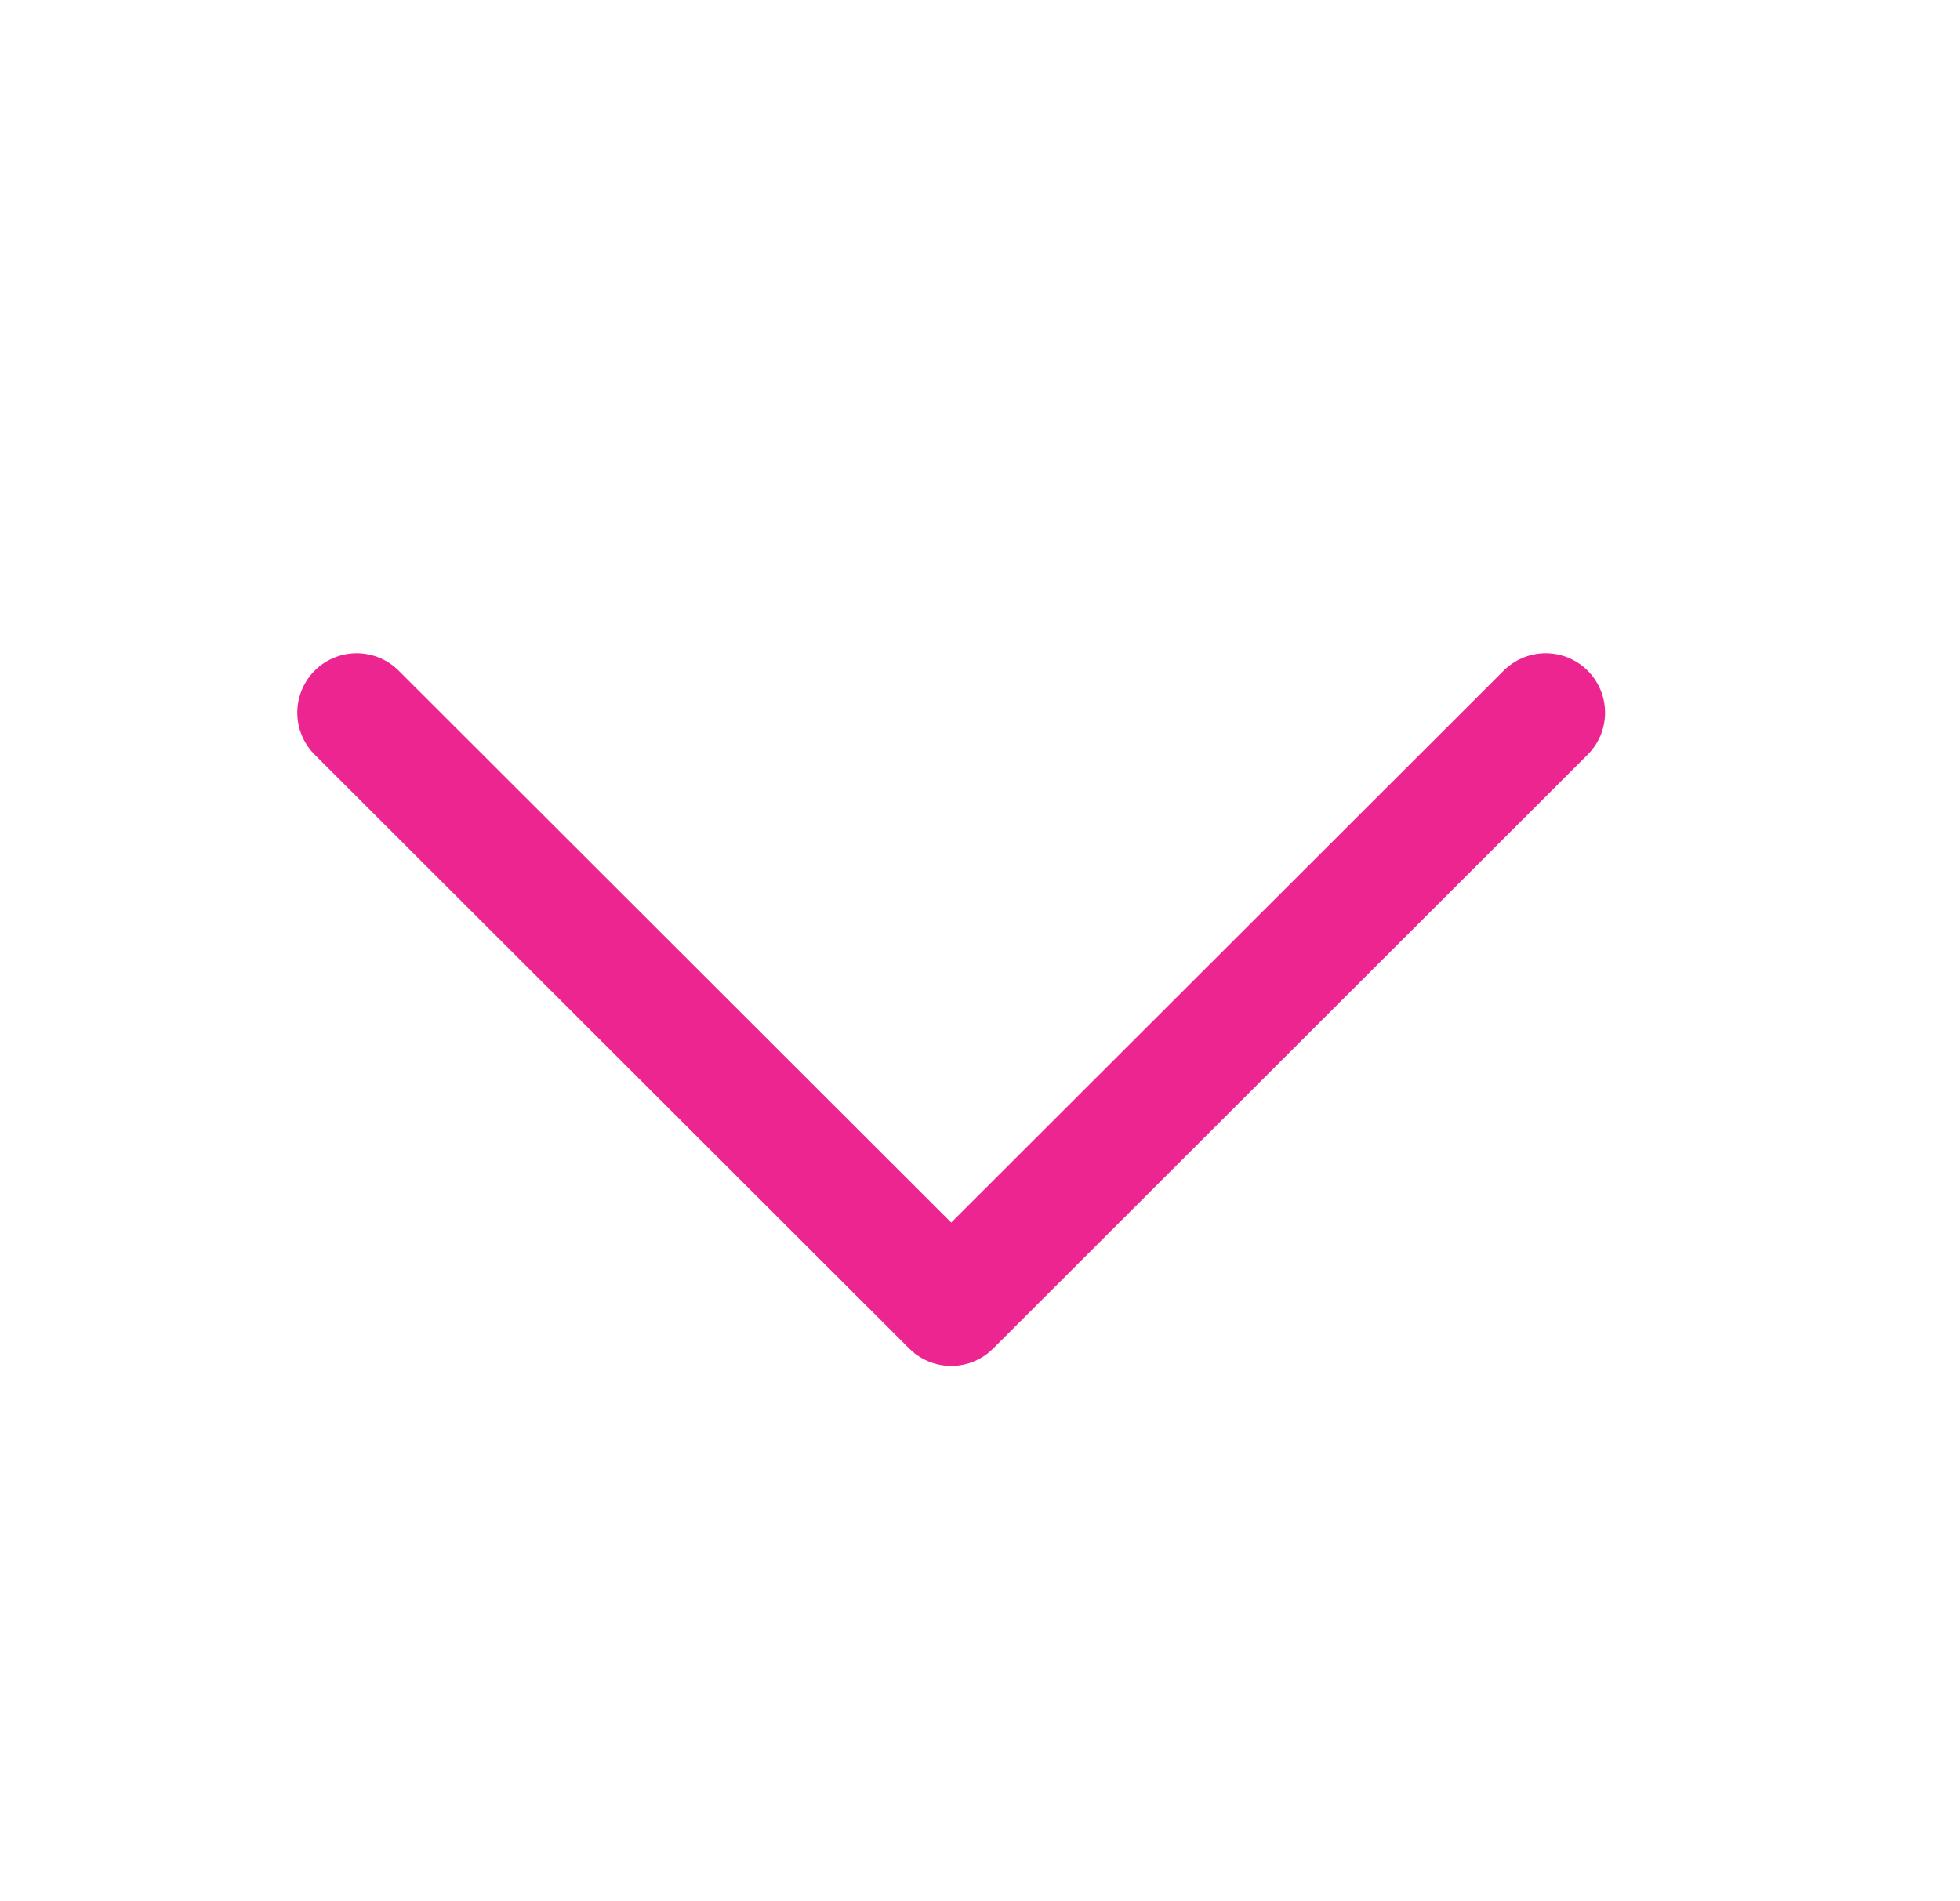
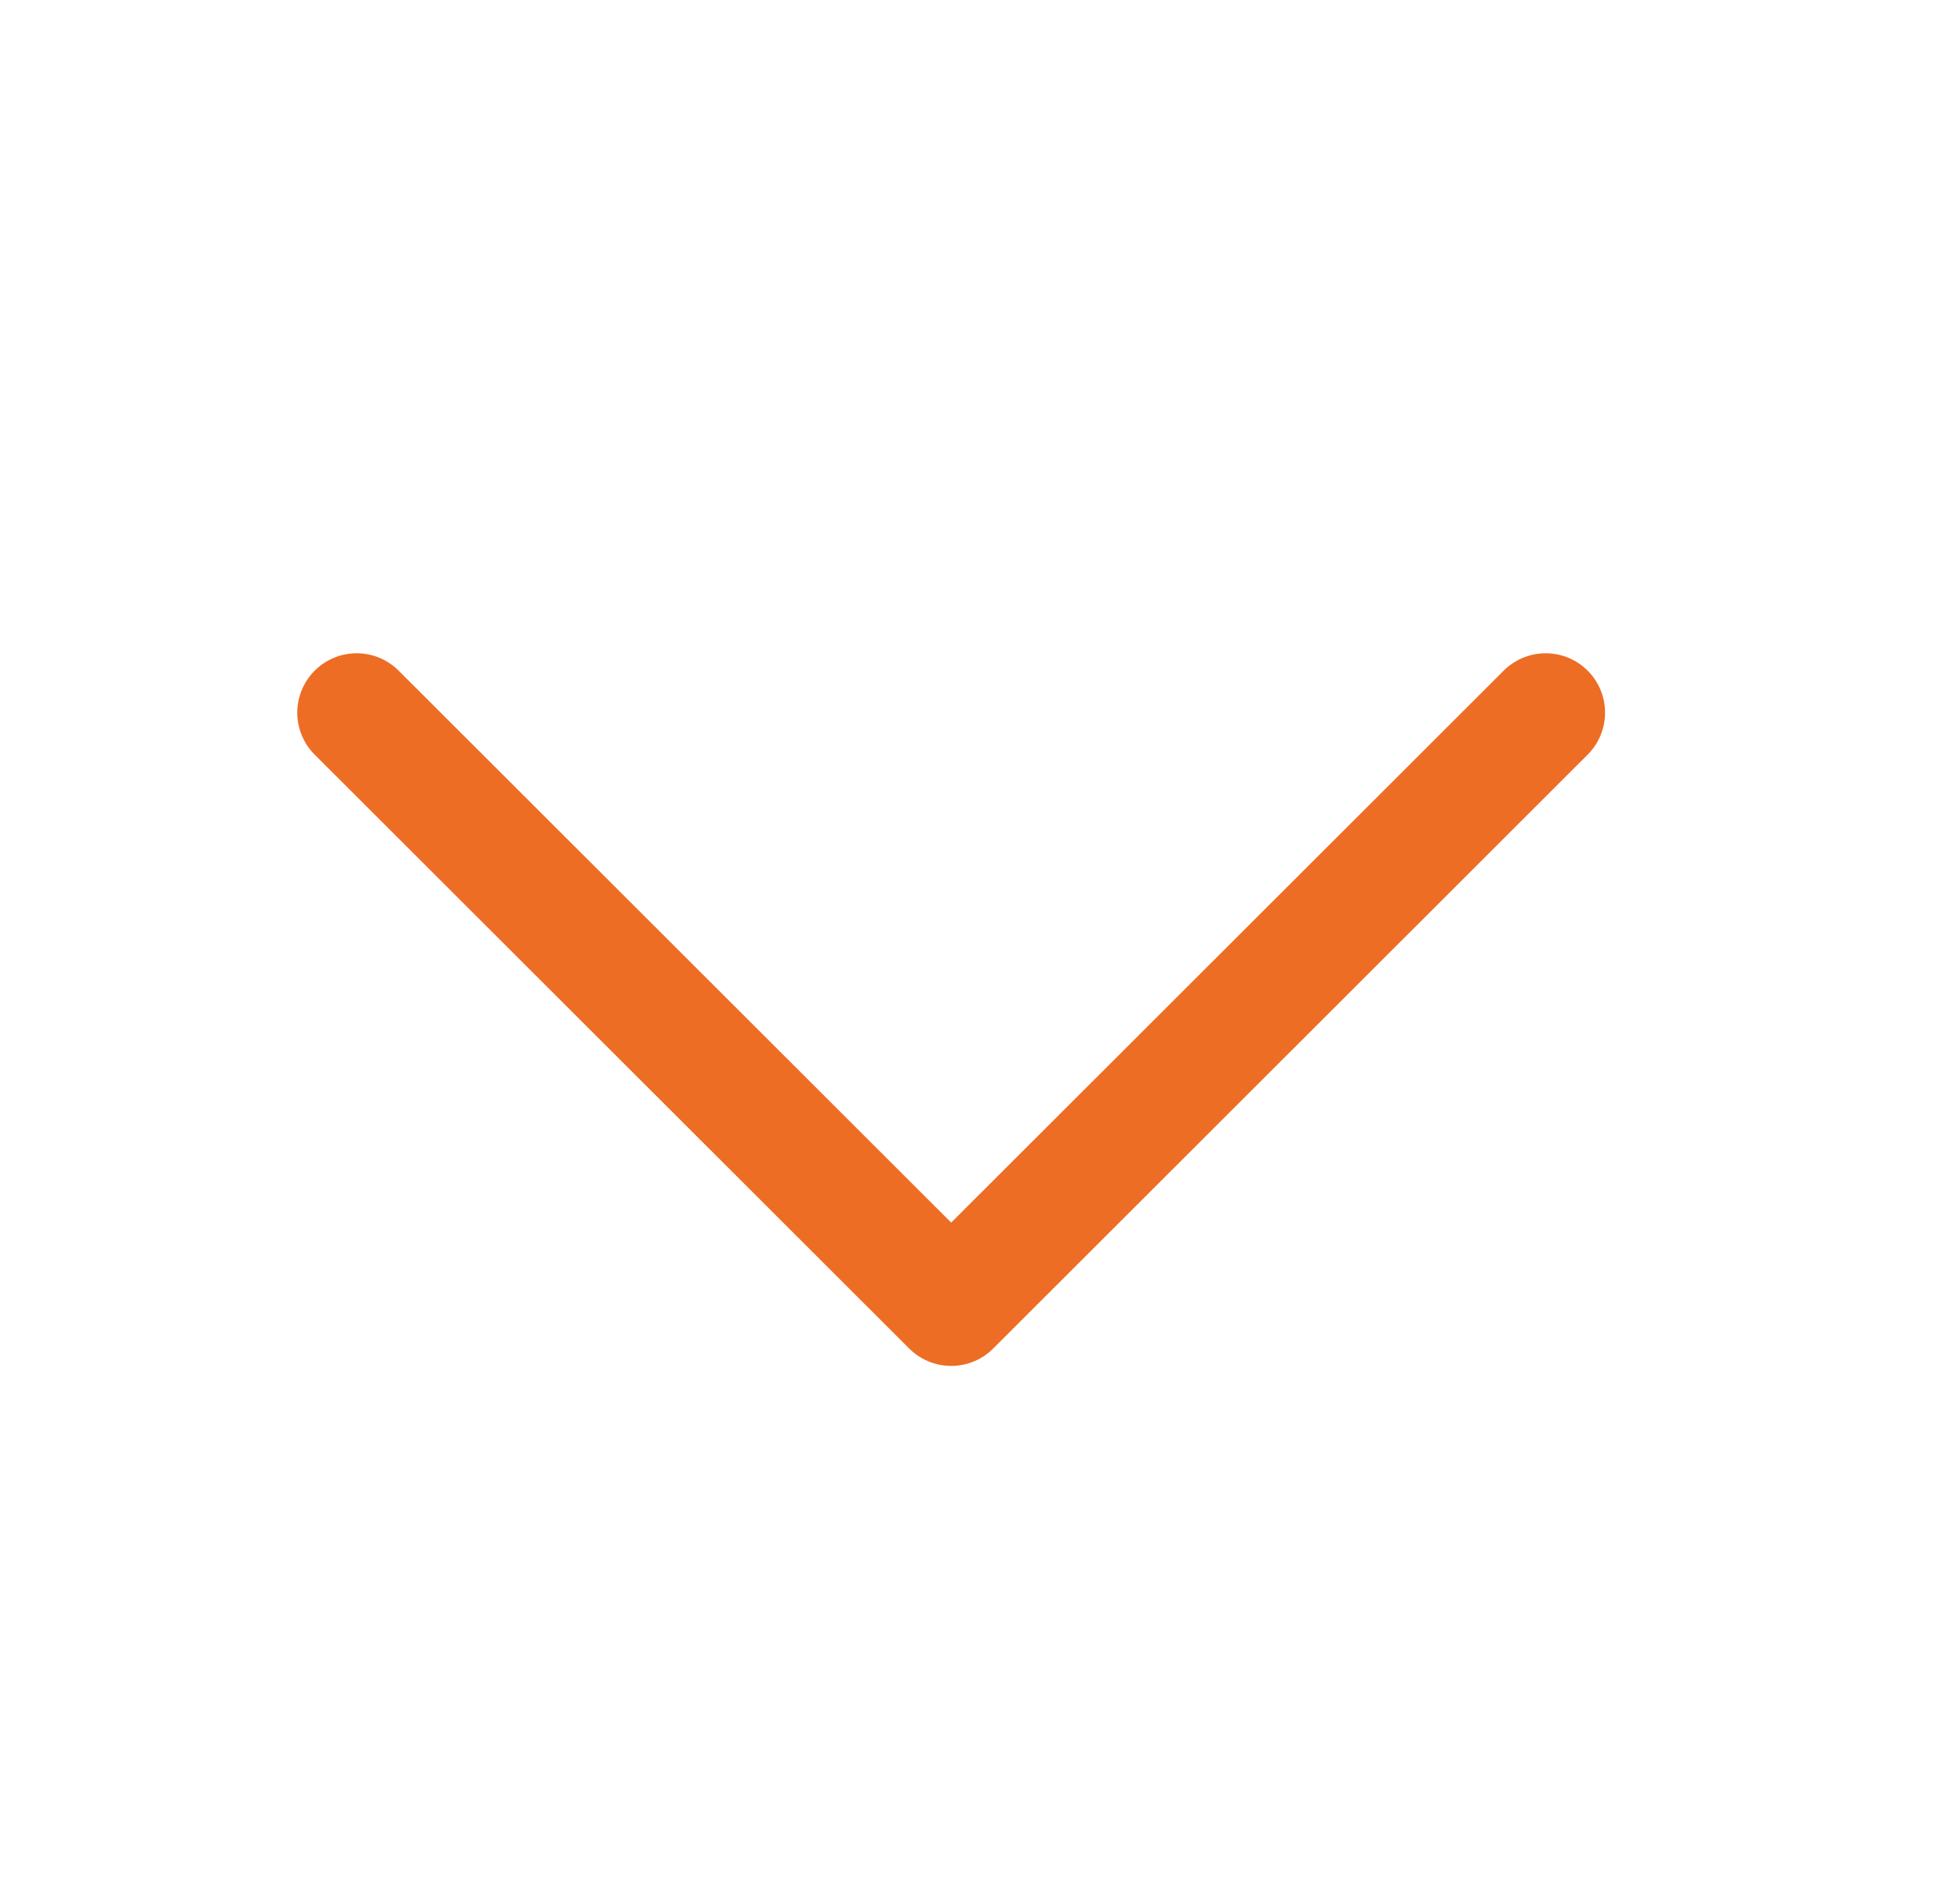
<svg xmlns="http://www.w3.org/2000/svg" width="33" height="32" viewBox="0 0 33 32" fill="none">
-   <path d="M26.024 12L16.015 22L6.005 12" stroke="#ED2590" stroke-width="2" stroke-linecap="round" stroke-linejoin="round" />
+   <path d="M26.024 12L16.015 22L6.005 12" stroke="#ED6D25" stroke-width="2" stroke-linecap="round" stroke-linejoin="round" />
</svg>
